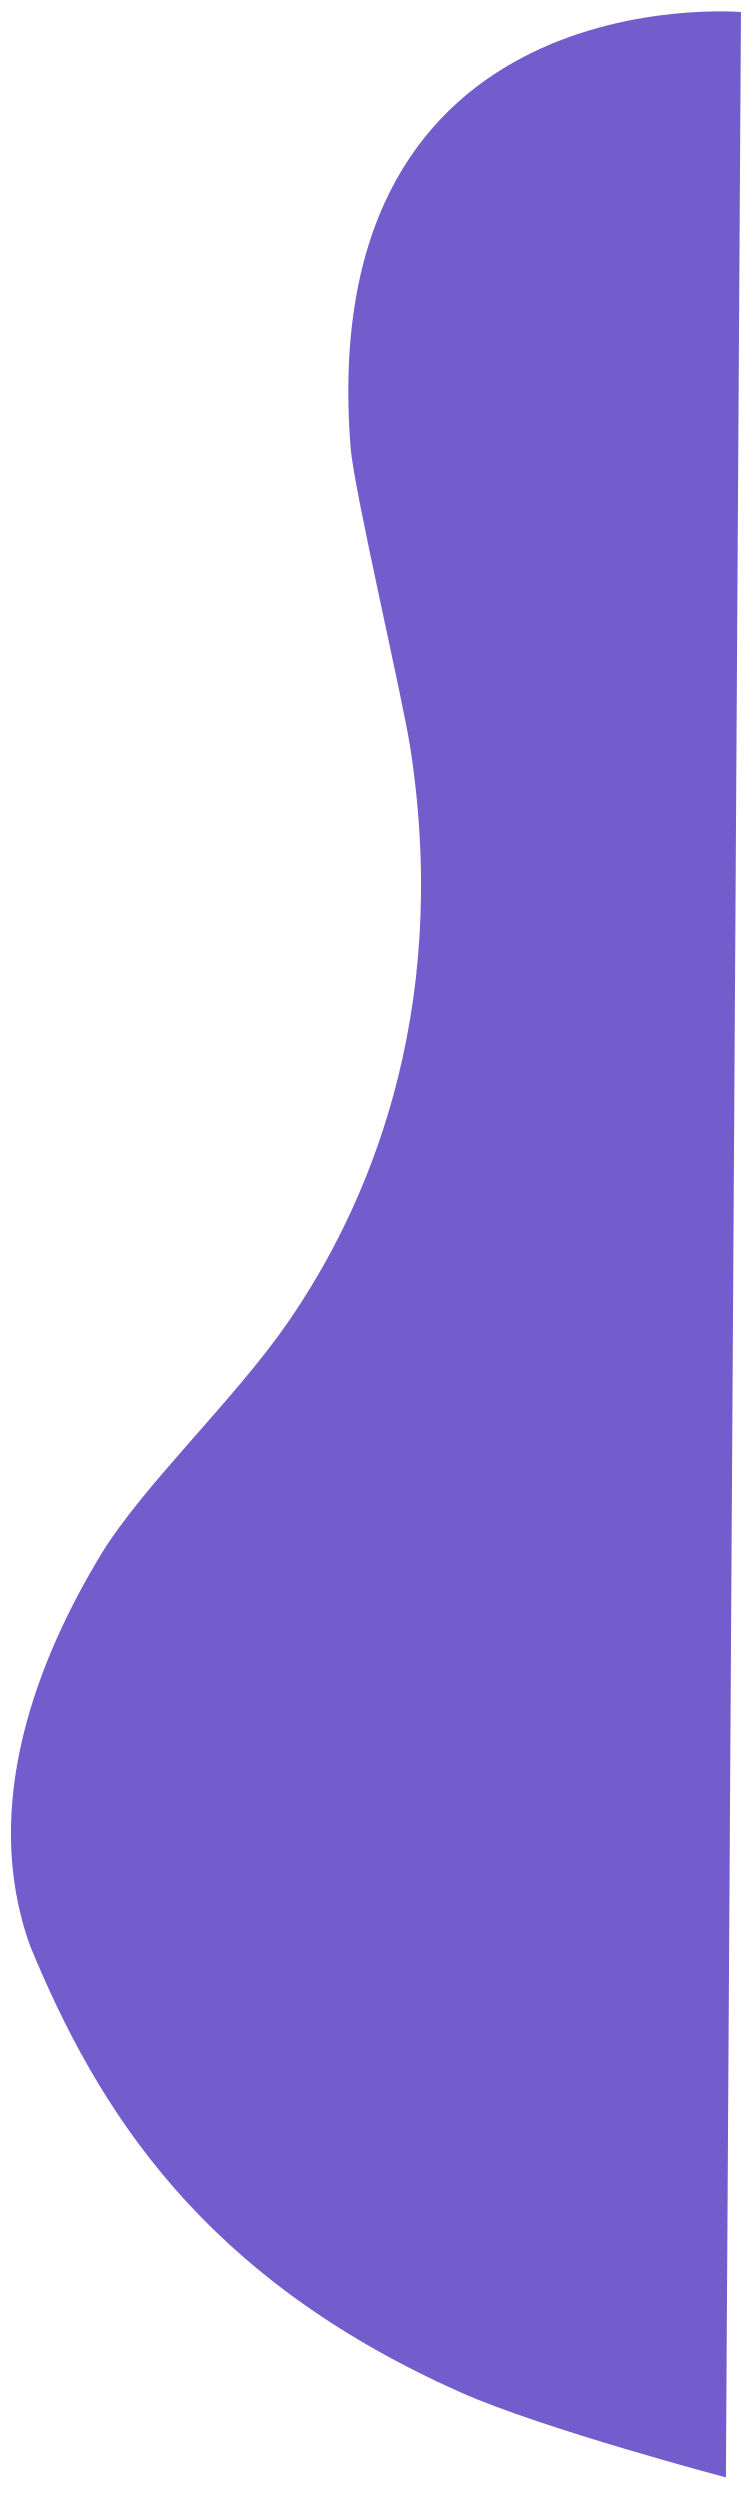
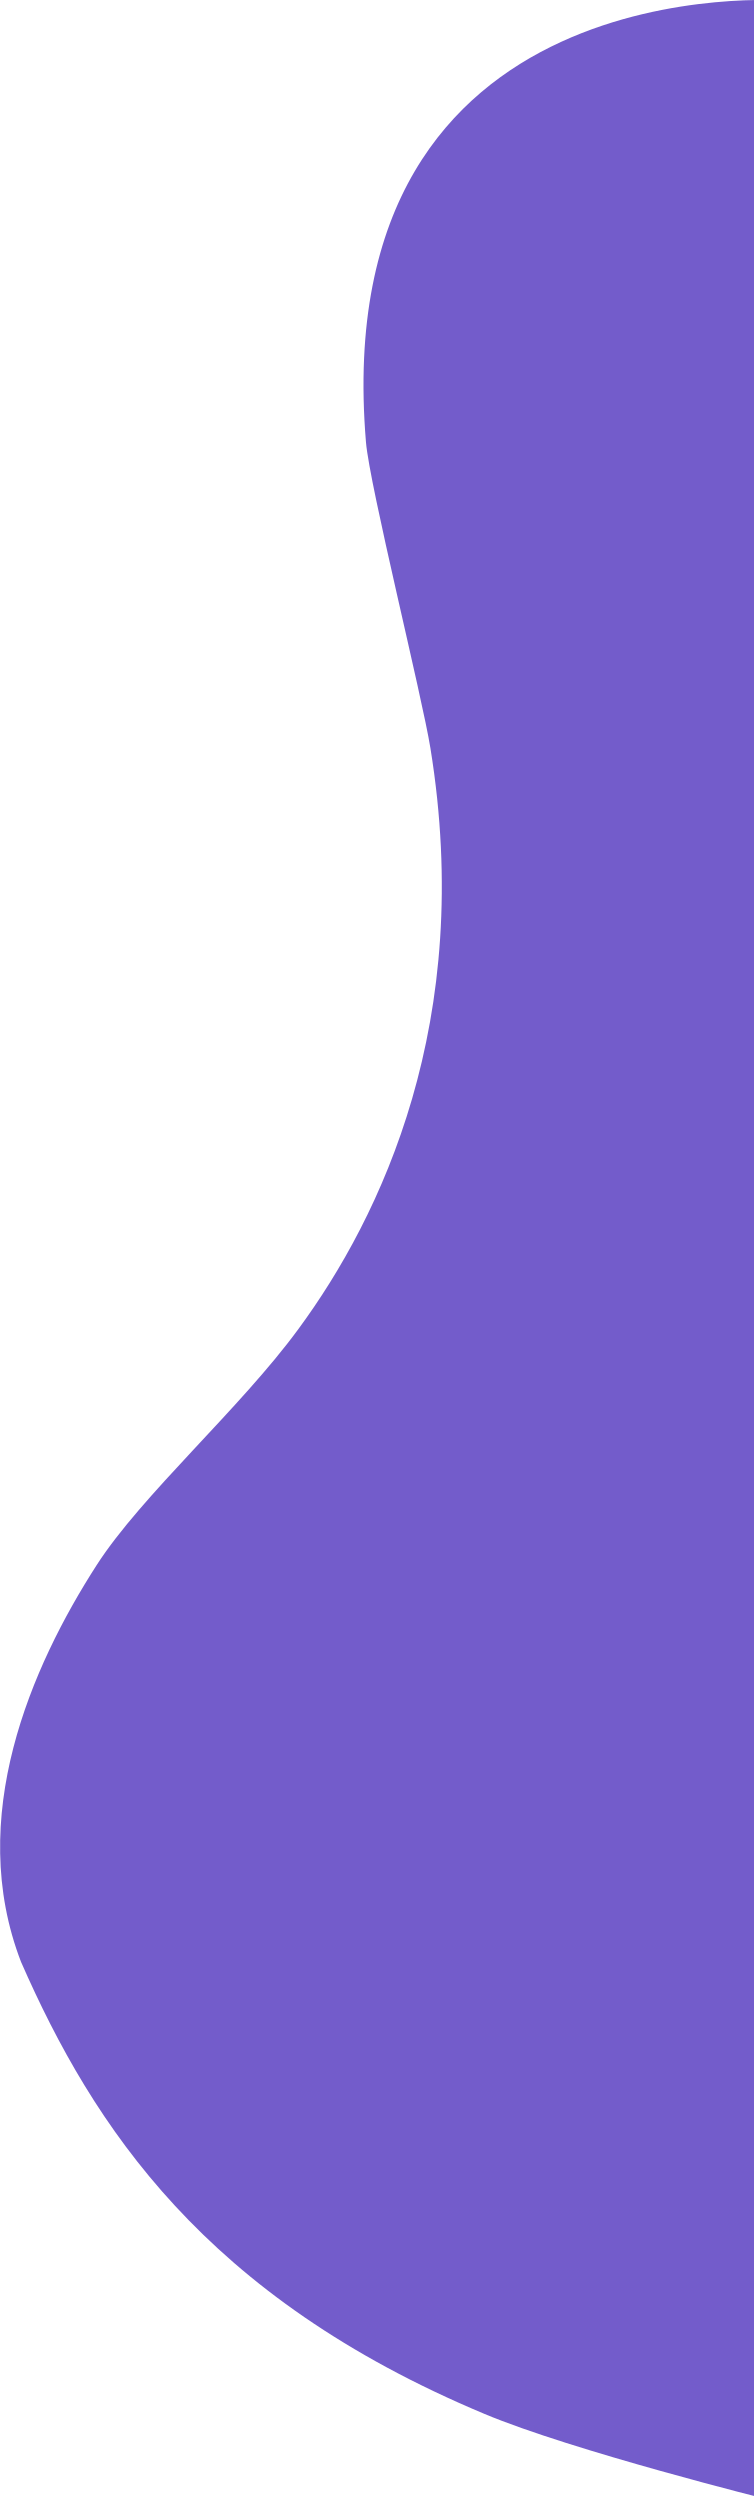
<svg xmlns="http://www.w3.org/2000/svg" version="1.1" id="Layer_1" x="0px" y="0px" viewBox="0 0 250 830" style="enable-background:new 0 0 250 830;" xml:space="preserve">
  <style type="text/css">
	.st0{fill:#735CCB;}
</style>
-   <path id="Path_941" class="st0" d="M246,4l-5,818.5c0,0-60.8-16.1-88-28.2c-86.1-38.3-120.6-94-142.9-148  c-17.2-47.2,3.1-96.6,23.3-130c13.9-23,44.2-51.2,62.2-77.3c25.5-36.9,54.3-100.8,40.7-190.2c-2.5-16.7-18.8-86-19.9-100.2  C104.1-8.2,246,4,246,4z" />
+   <path id="Path_941" class="st0" d="M261,0.2L255.6,830c0,0-65.5-16.3-94.8-28.6C68.1,762.6,31,706.1,7,651.4  c-18.5-47.9,3.3-97.9,25.1-131.8c15-23.3,47.6-51.9,67-78.4c27.5-37.4,58.5-102.2,43.8-192.8c-2.7-16.9-20.2-87.2-21.4-101.6  C108.2-12.1,261,0.2,261,0.2z" />
</svg>
